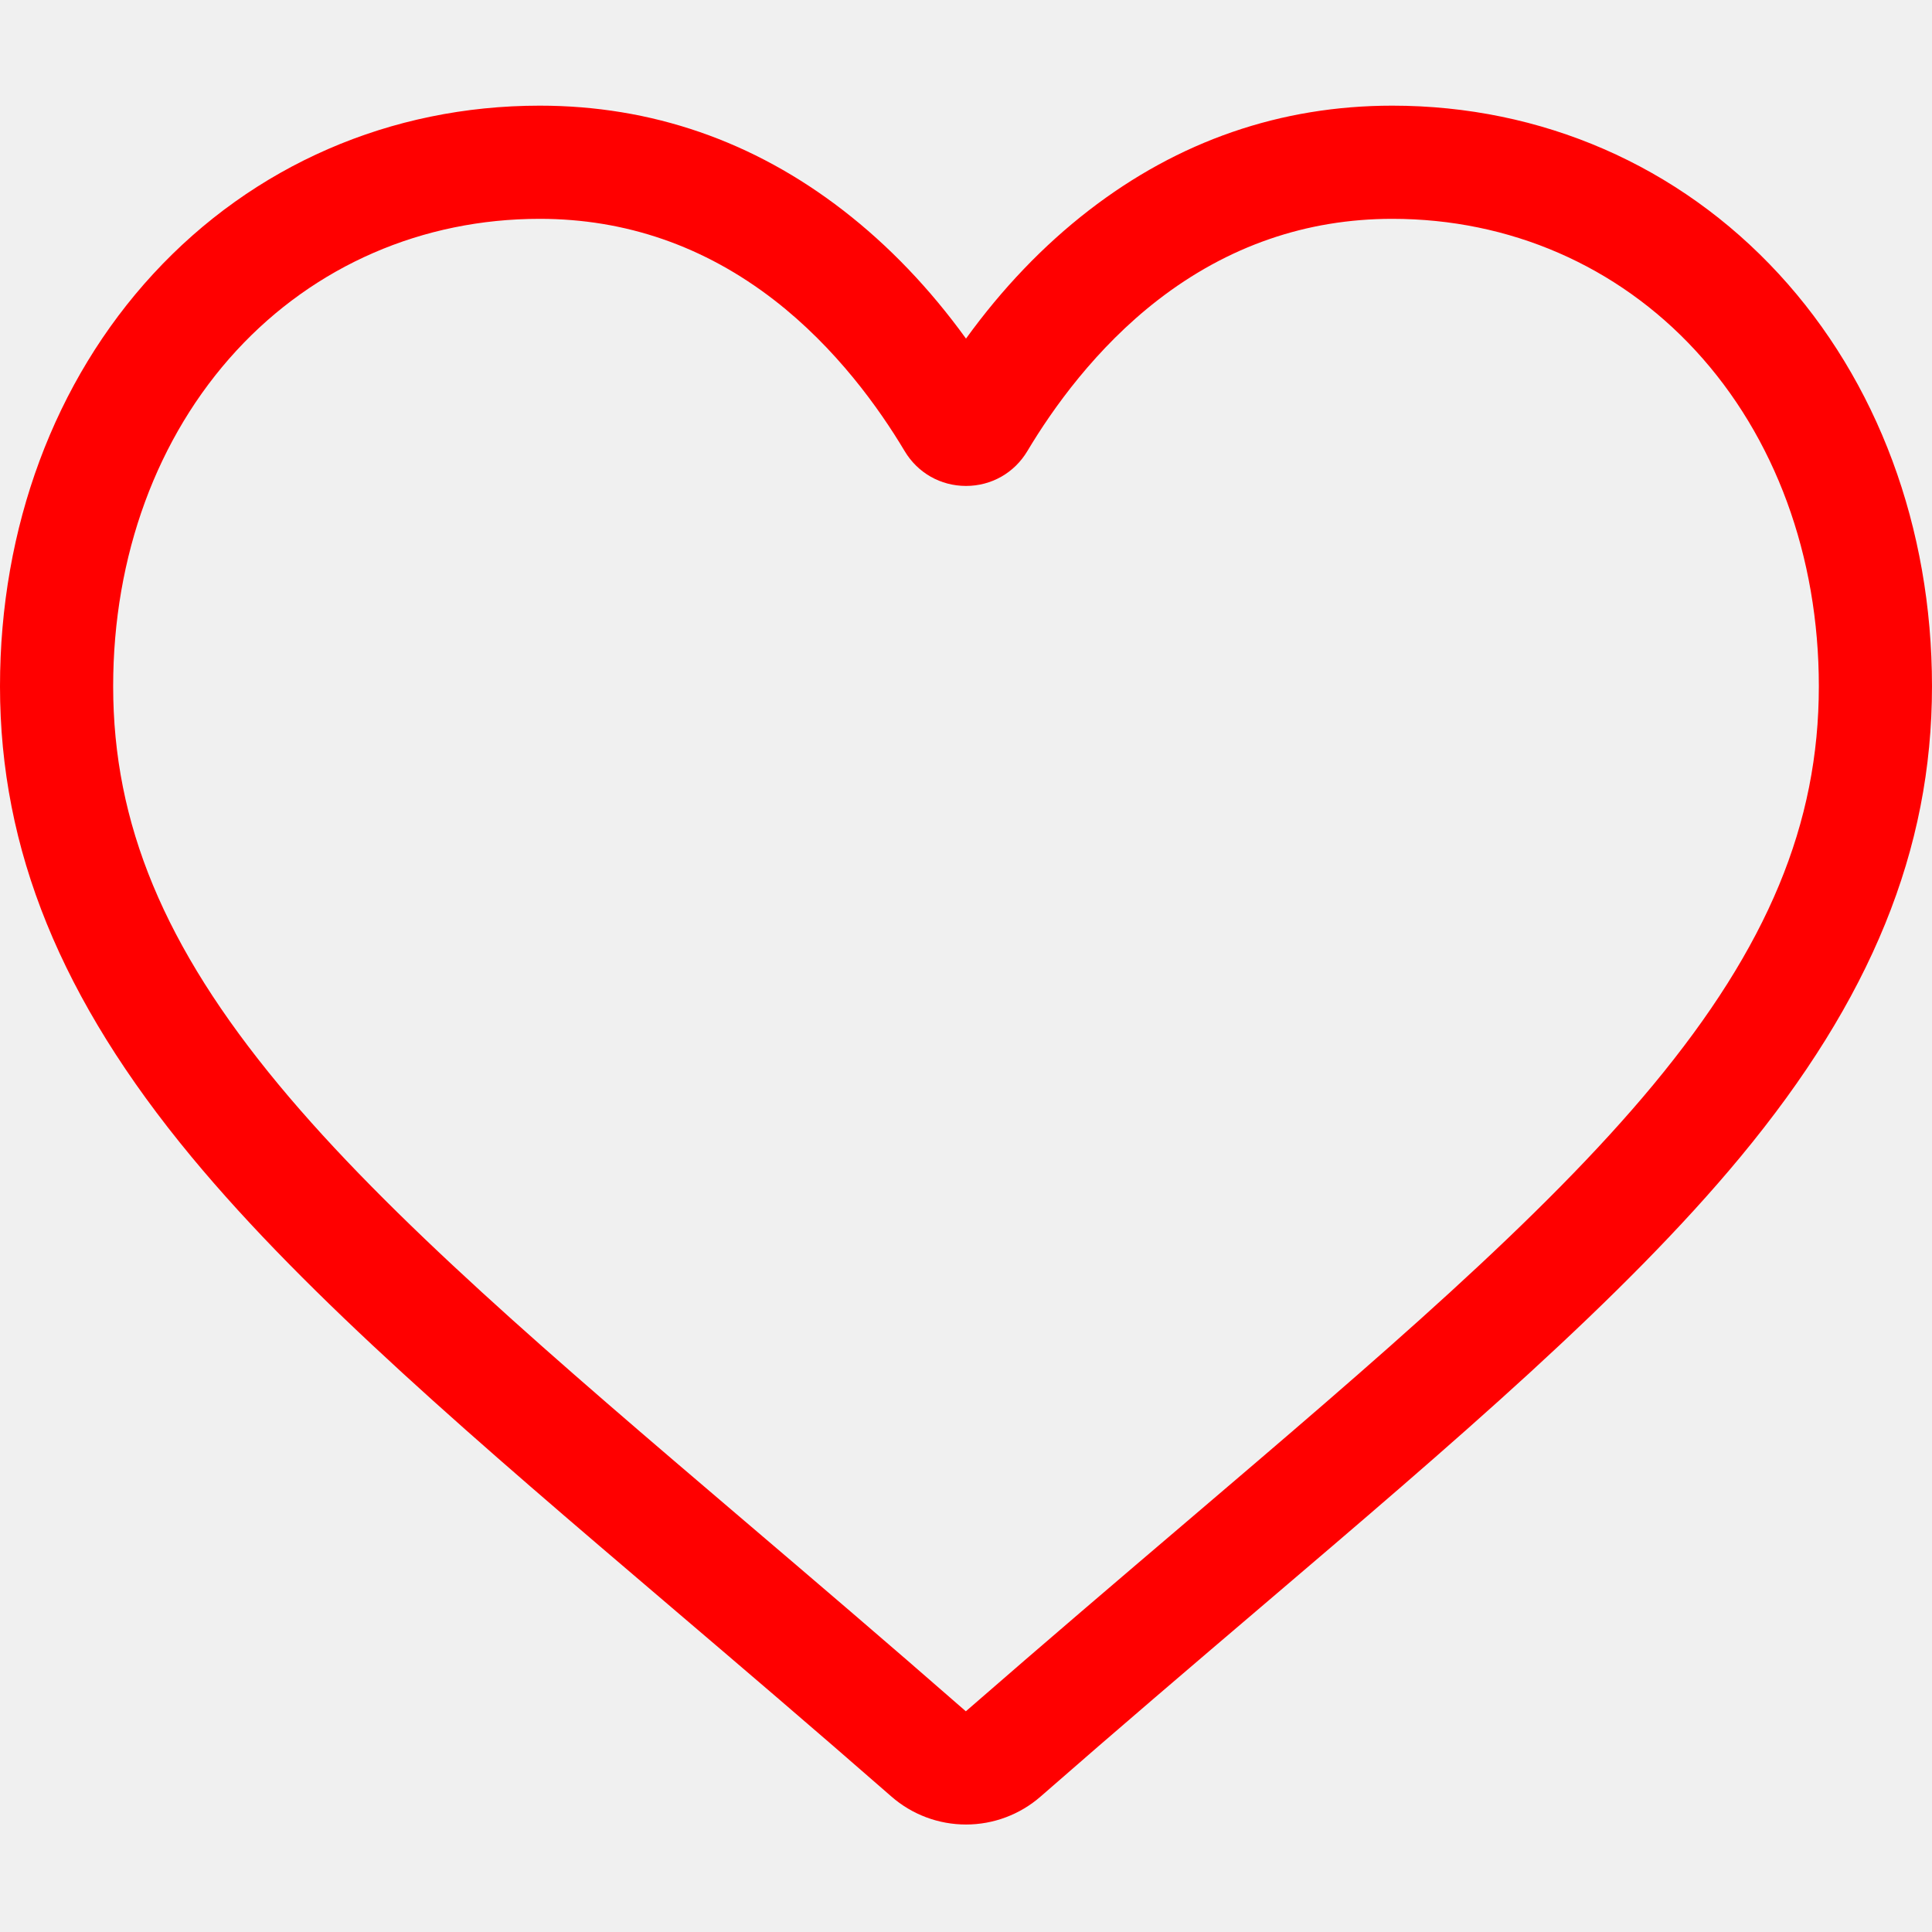
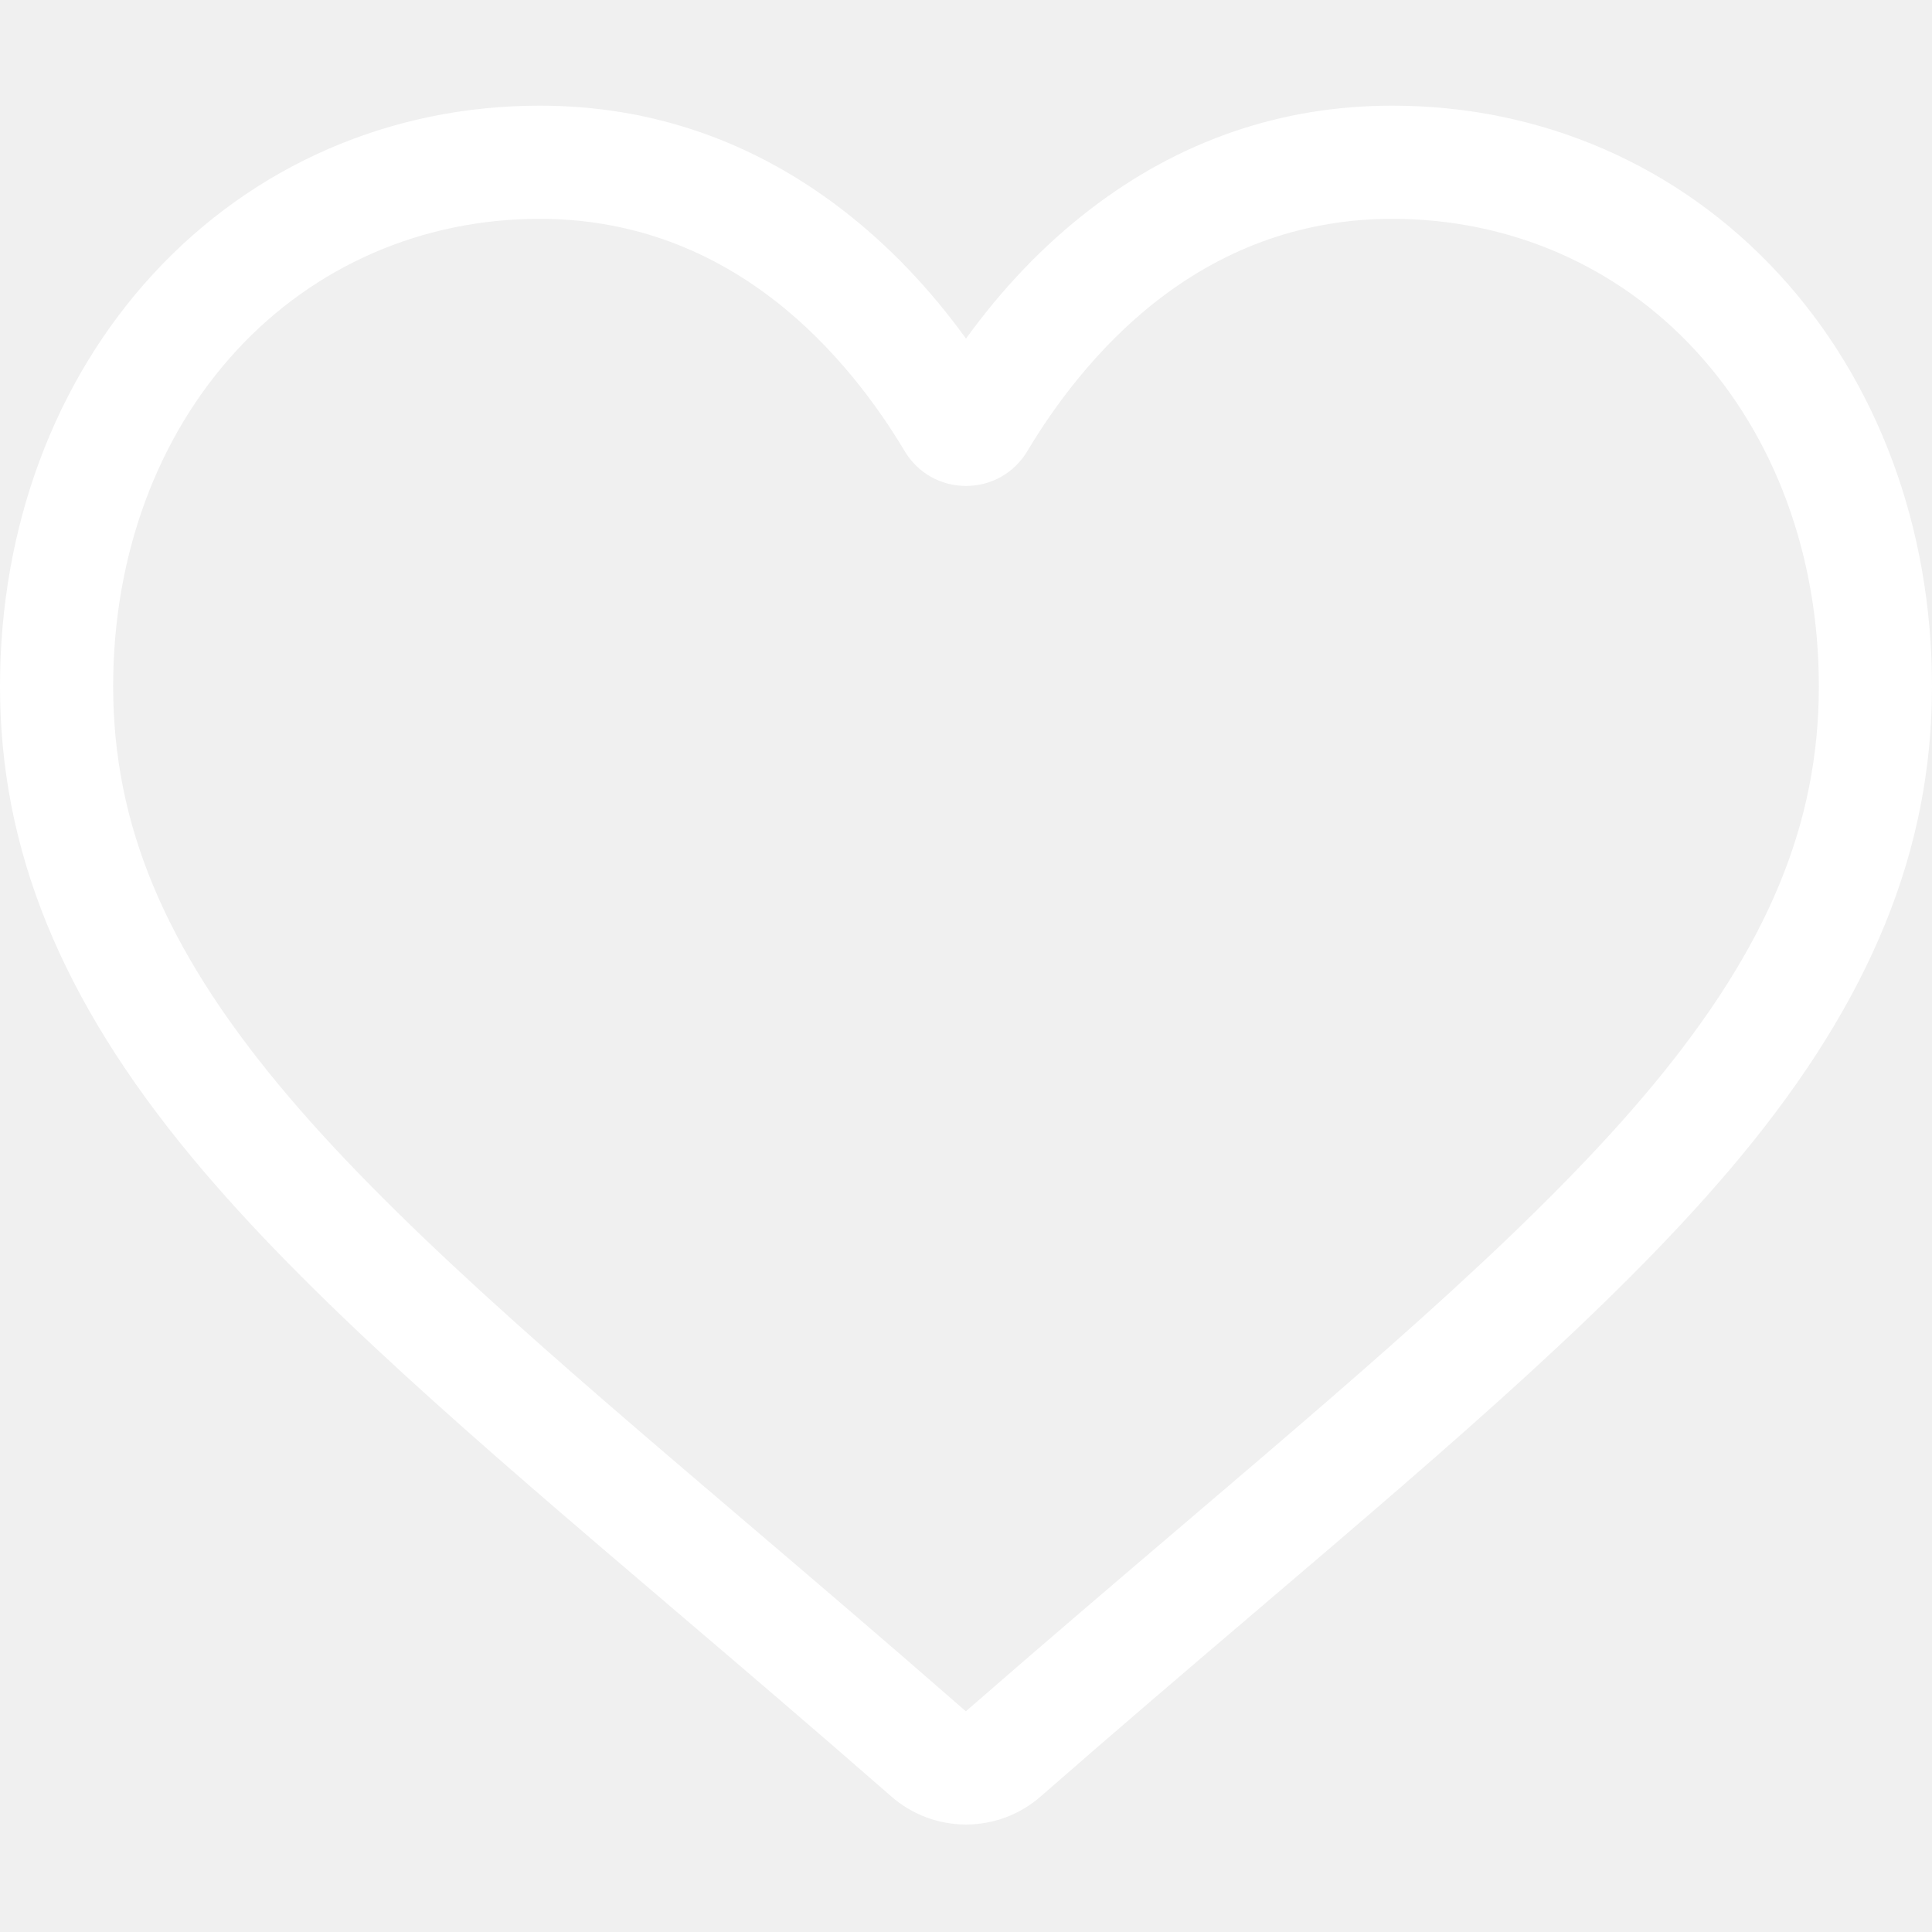
- <svg xmlns="http://www.w3.org/2000/svg" viewBox="0 -28 512.001 512" fill="red">
+ <svg xmlns="http://www.w3.org/2000/svg" fill="white" viewBox="0 -28 512.001 512">
  <path d="m256 455.516c-7.289 0-14.316-2.641-19.793-7.438-20.684-18.086-40.625-35.082-58.219-50.074l-.09-.078c-51.582-43.957-96.125-81.918-127.117-119.312-34.645-41.805-50.781-81.441-50.781-124.742 0-42.07 14.426-80.883 40.617-109.293 26.504-28.746 62.871-44.578 102.414-44.578 29.555 0 56.621 9.344 80.445 27.77 12.023 9.301 22.922 20.684 32.523 33.961 9.605-13.277 20.5-24.66 32.527-33.961 23.824-18.426 50.891-27.77 80.445-27.77 39.539 0 75.91 15.832 102.414 44.578 26.191 28.41 40.613 67.223 40.613 109.293 0 43.301-16.133 82.938-50.777 124.738-30.992 37.398-75.531 75.355-127.105 119.309-17.625 15.016-37.598 32.039-58.328 50.168-5.473 4.789-12.504 7.43-19.789 7.43zm-112.969-425.523c-31.066 0-59.605 12.398-80.367 34.914-21.07 22.855-32.676 54.449-32.676 88.965 0 36.418 13.535 68.988 43.883 105.605 29.332 35.395 72.961 72.574 123.477 115.625l.094.078c17.66 15.051 37.68 32.113 58.516 50.332 20.961-18.254 41.012-35.344 58.707-50.418 50.512-43.051 94.137-80.223 123.469-115.617 30.344-36.617 43.879-69.188 43.879-105.605 0-34.516-11.605-66.109-32.676-88.965-20.758-22.516-49.301-34.914-80.363-34.914-22.758 0-43.652 7.234-62.102 21.5-16.441 12.719-27.895 28.797-34.609 40.047-3.453 5.785-9.531 9.238-16.262 9.238s-12.809-3.453-16.262-9.238c-6.711-11.25-18.164-27.328-34.609-40.047-18.449-14.266-39.344-21.5-62.098-21.5zm0 0" />
</svg>
